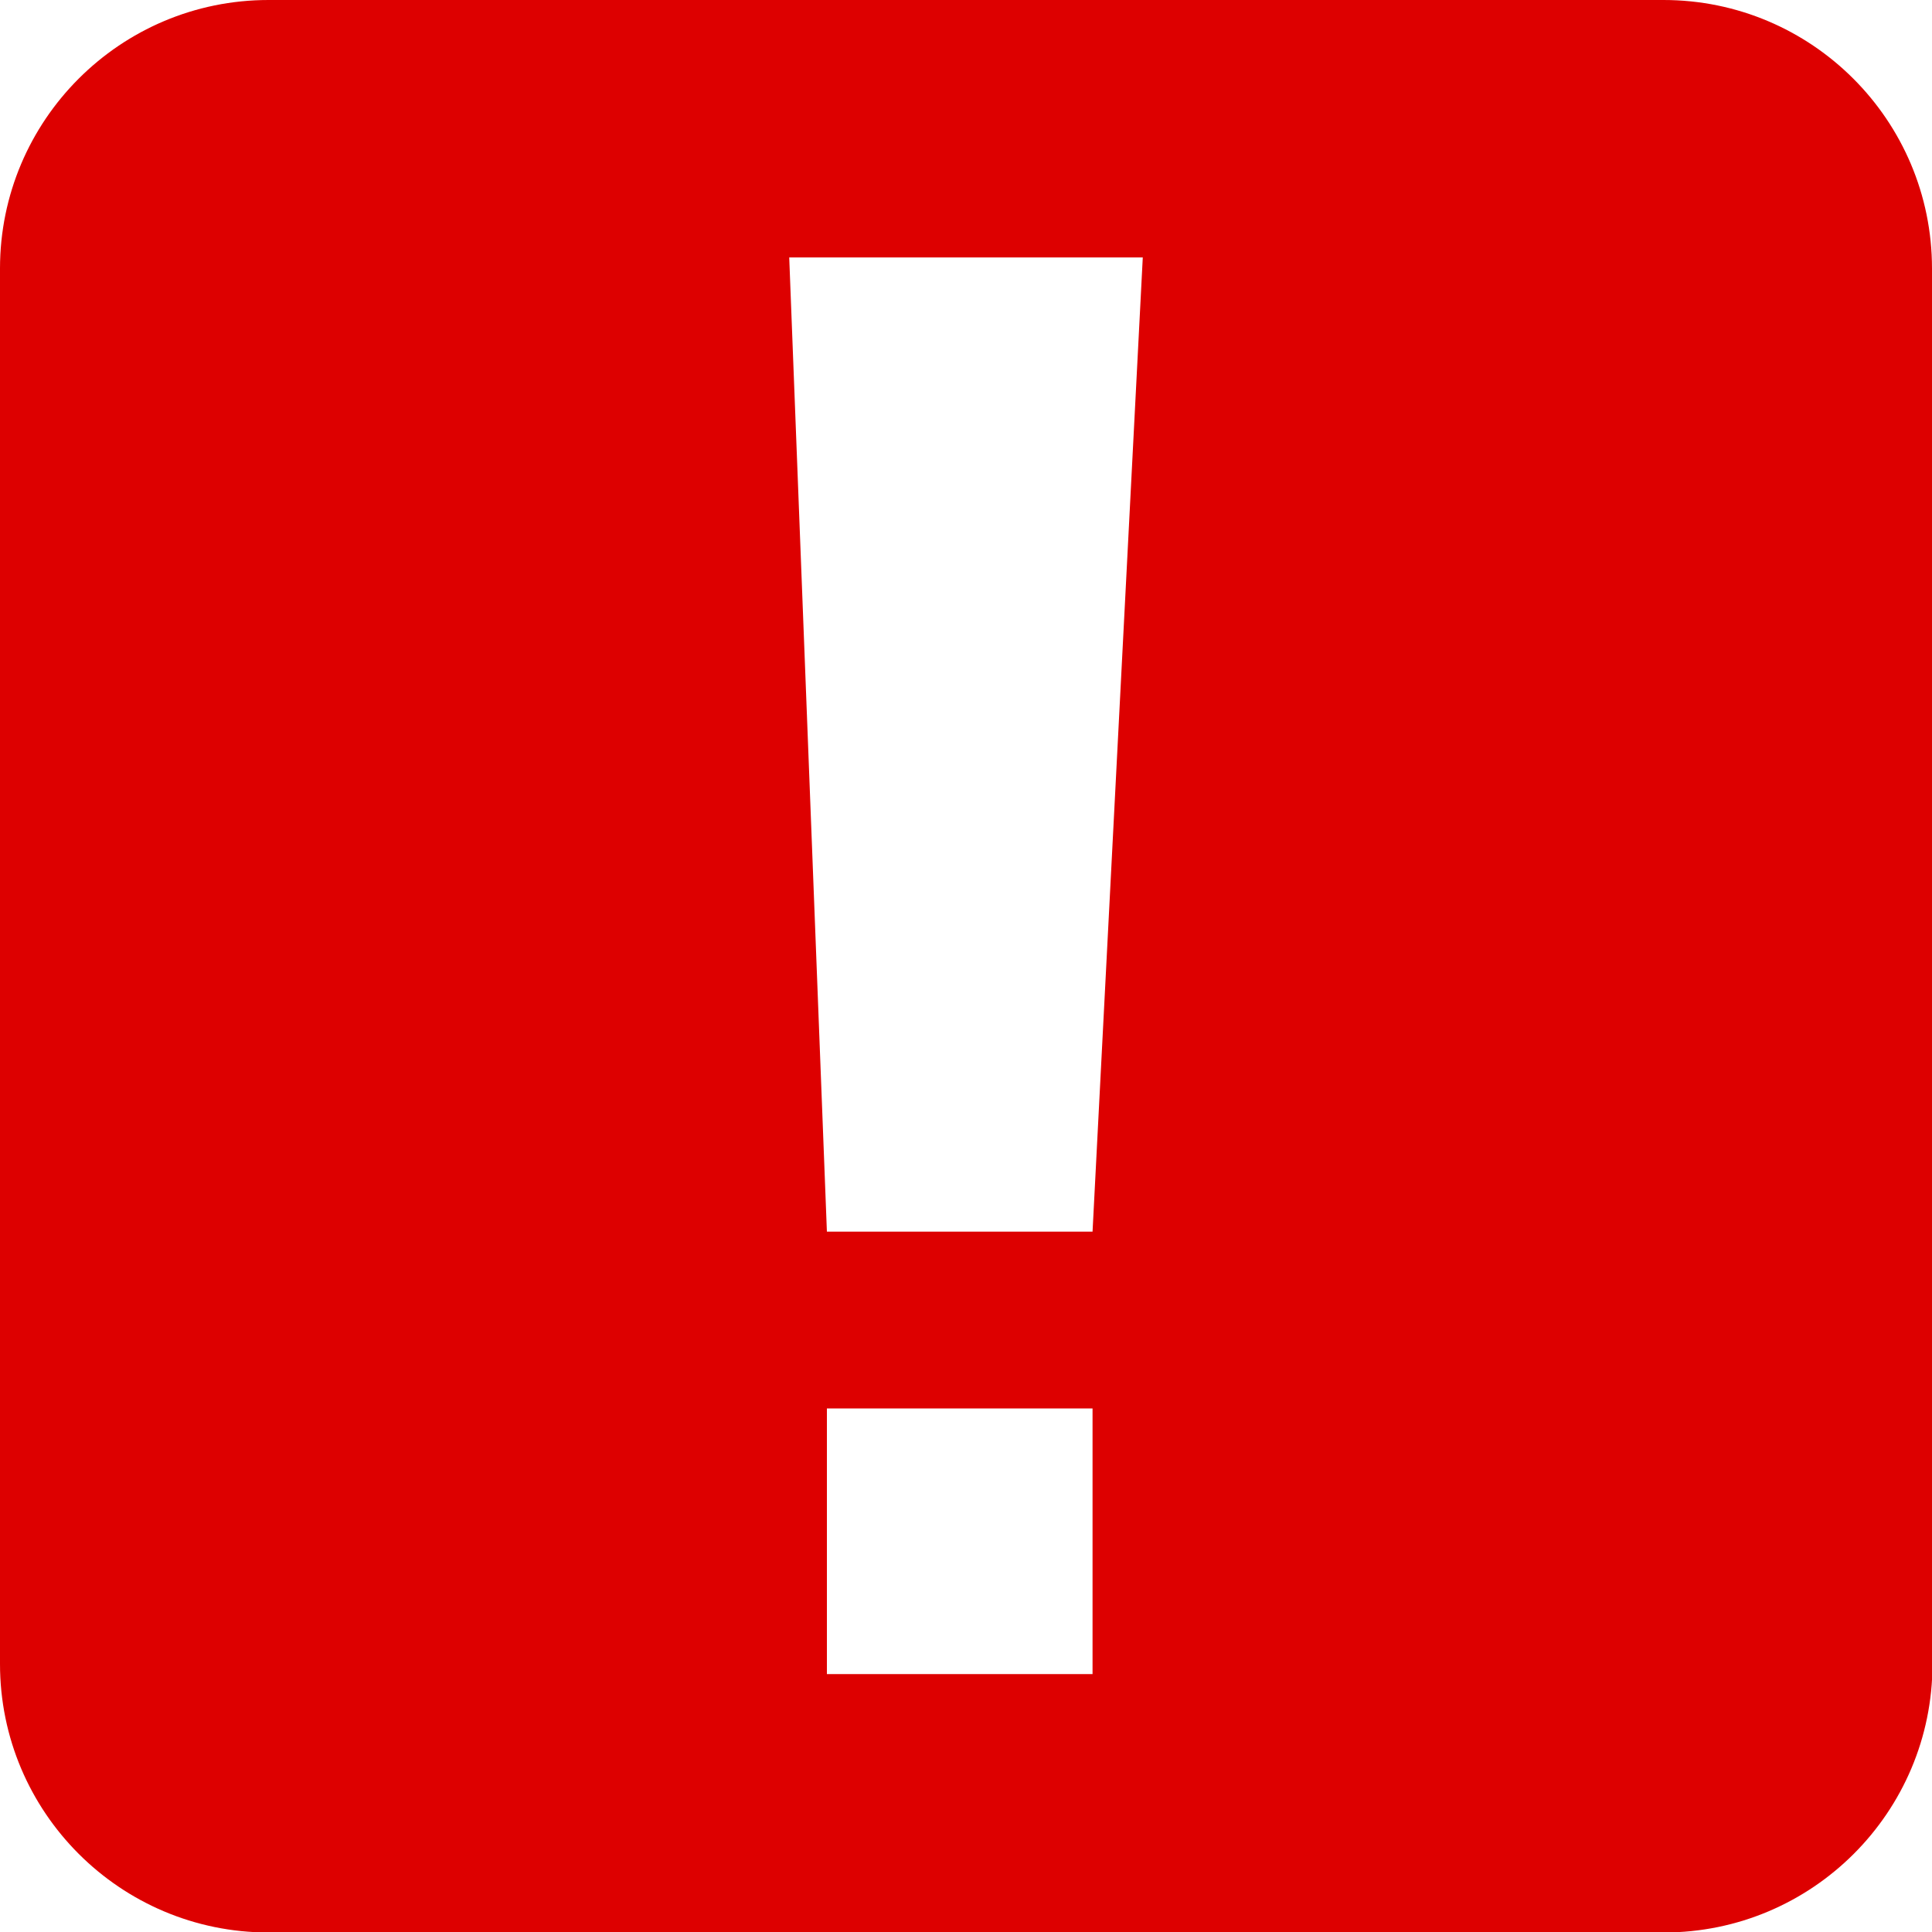
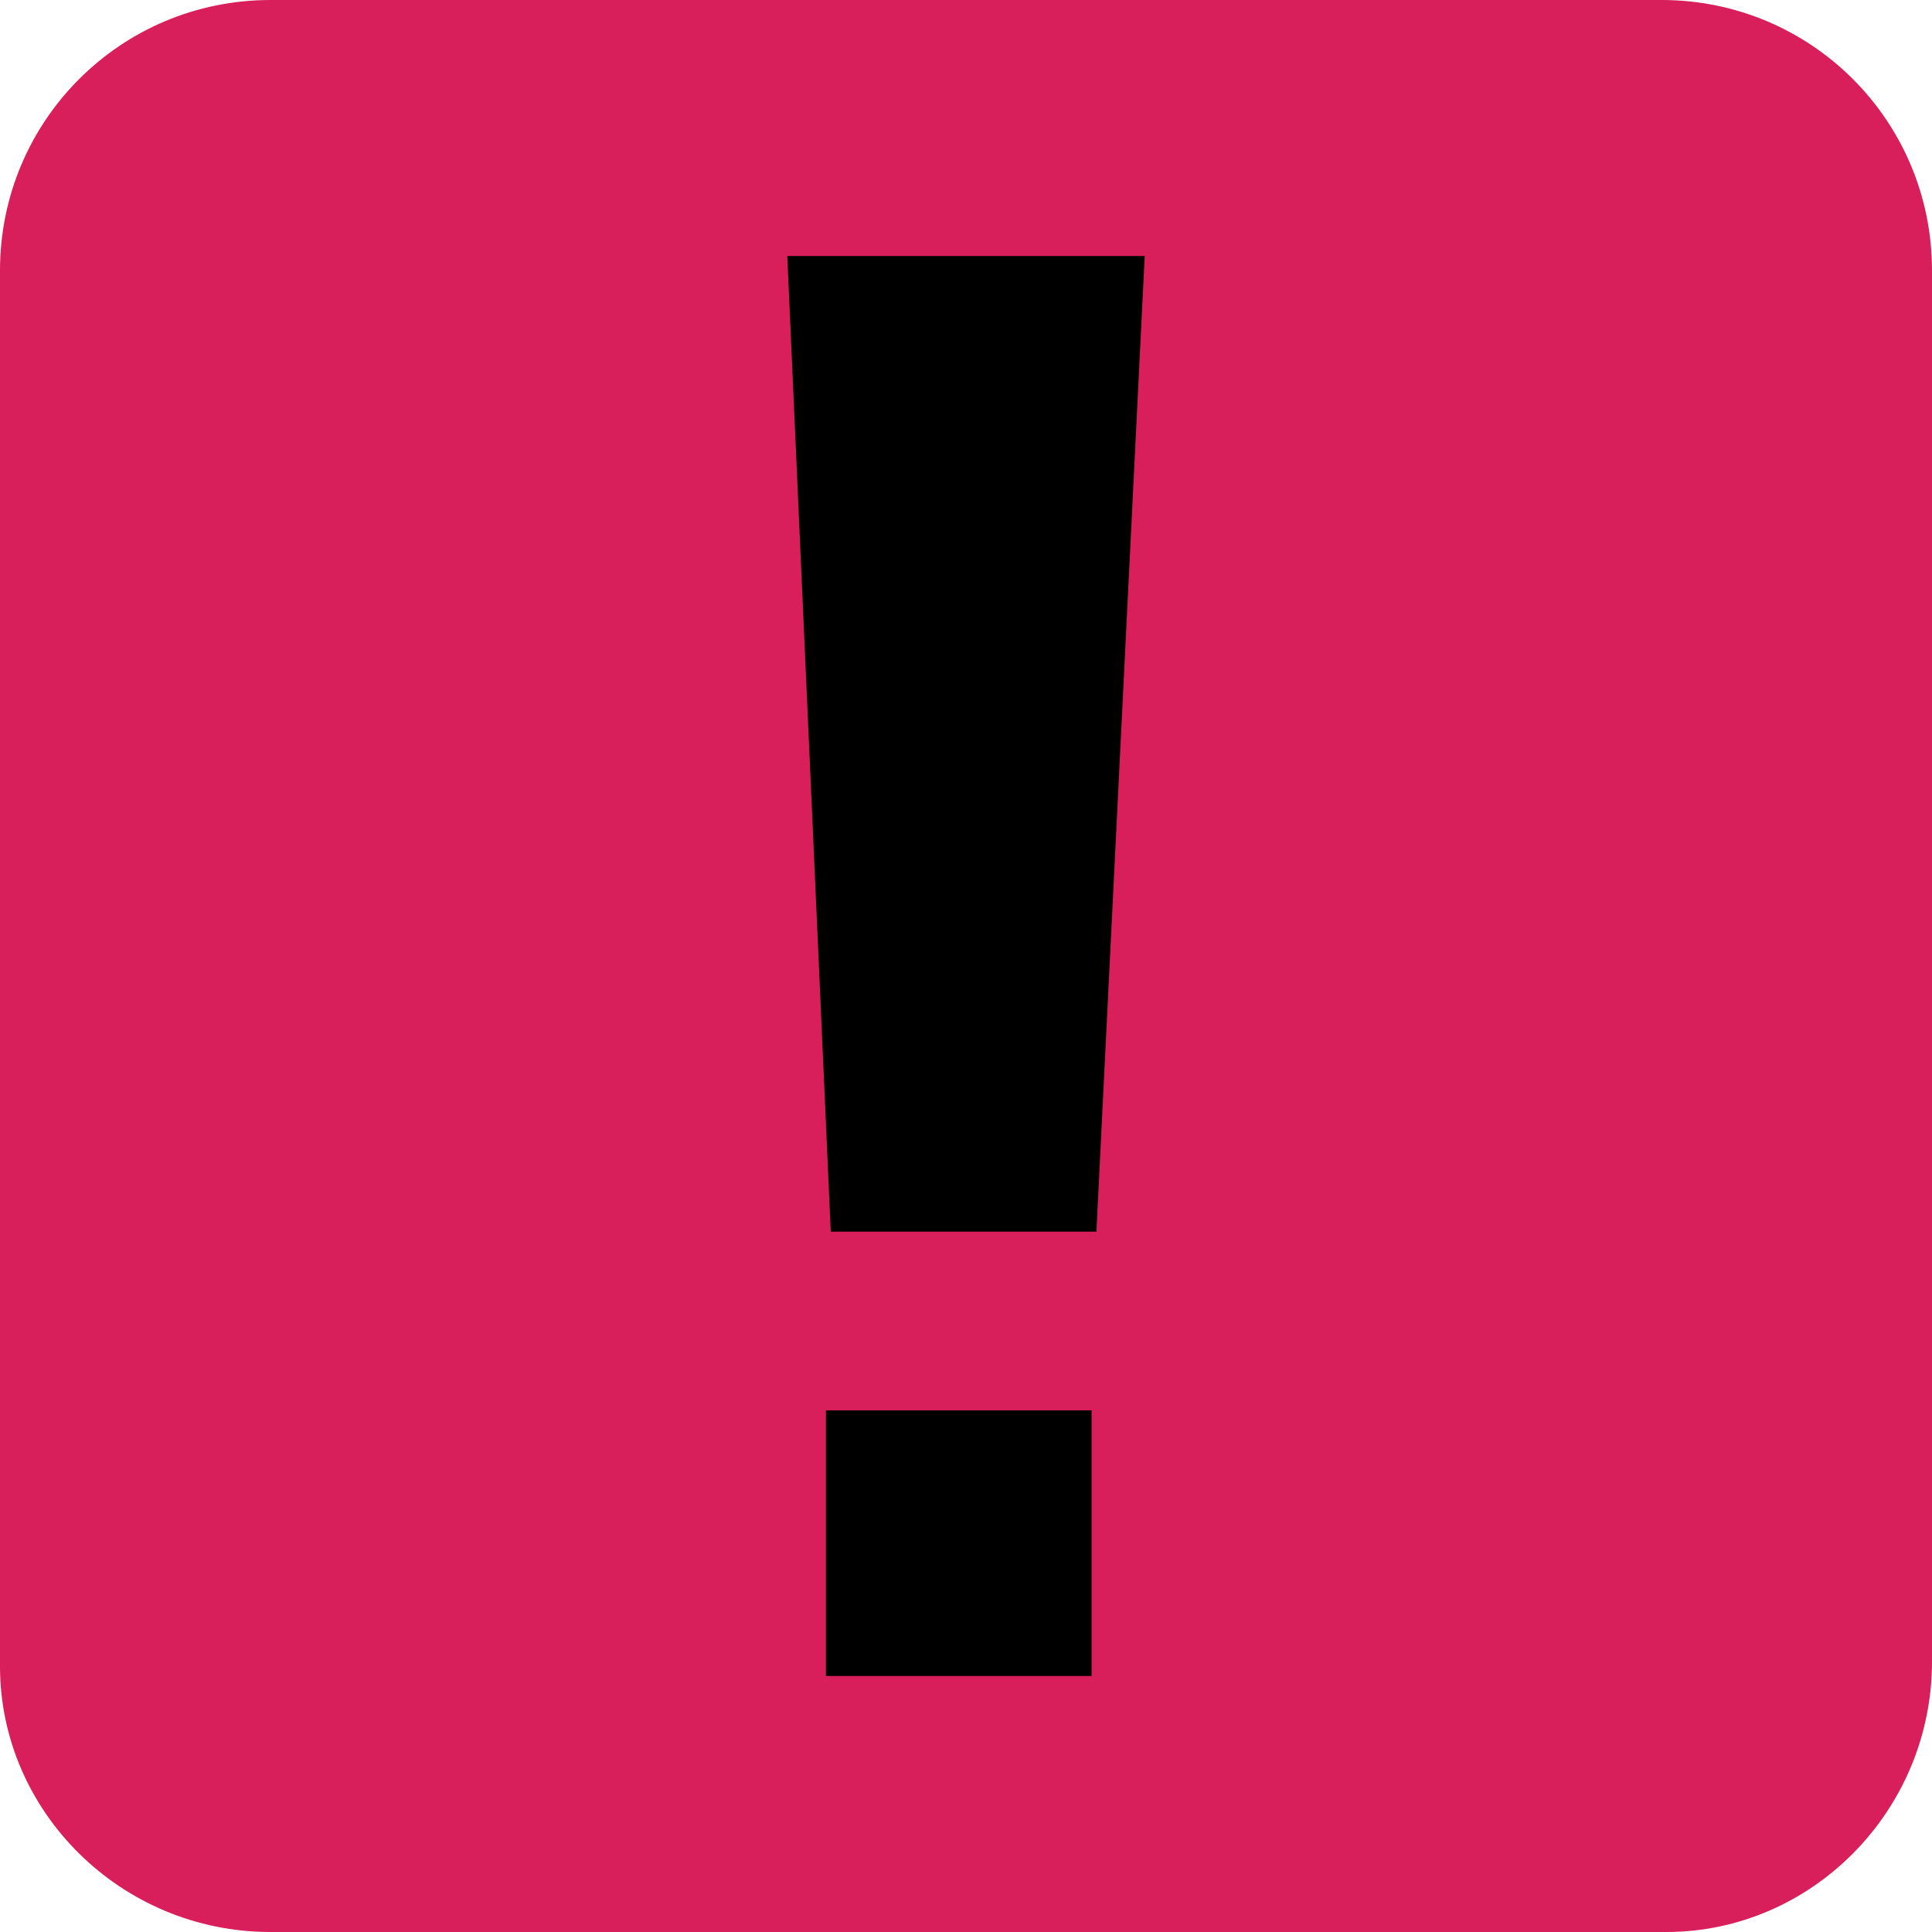
- <svg xmlns="http://www.w3.org/2000/svg" id="Layer_1" viewBox="0 0 40 40">
-   <defs>
-     <style>.cls-1{fill:none;}.cls-2{clip-path:url(#clippath);}.cls-3{fill:#d00;}</style>
-     <clipPath id="clippath">
-       <rect class="cls-1" width="40" height="40" />
+ <svg xmlns="http://www.w3.org/2000/svg" xmlns:xlink="http://www.w3.org/1999/xlink" version="1.1" id="Layer_1" x="0px" y="0px" width="40px" height="40px" viewBox="0 0 40 40" style="enable-background:new 0 0 40 40;" xml:space="preserve">
+   <style type="text/css">
+ 	.st0{clip-path:url(#SVGID_00000132079975280813139250000007834877090332614795_);}
+ 	.st1{fill:#D81E5B;}
+ </style>
+   <g>
+     <defs>
+       <rect id="SVGID_1_" y="0" width="40" height="40" />
+     </defs>
+     <clipPath id="SVGID_00000056420581363445761360000013773409976951236027_">
+       <use xlink:href="#SVGID_1_" style="overflow:visible;" />
    </clipPath>
-   </defs>
-   <g class="cls-2">
-     <path class="cls-3" d="M23.66,5.33l-1.04,20.17h-5.5l-.78-20.17h7.32Zm-6.54,23.83h5.5v5.5h-5.5v-5.5Zm22.88,5.28V5.56c0-3.07-2.49-5.56-5.56-5.56H5.56C2.49,0,0,2.49,0,5.56v28.89c0,3.07,2.49,5.56,5.56,5.56h28.89c3.07,0,5.56-2.49,5.56-5.56" />
+     <rect x="14.1" y="2.9" style="clip-path:url(#SVGID_00000056420581363445761360000013773409976951236027_);" width="10.6" height="33.1" />
+     <g style="clip-path:url(#SVGID_00000056420581363445761360000013773409976951236027_);">
+       <path class="st1" d="M23.7,5.3l-1,20.2h-5.5L16.3,5.3C16.3,5.3,23.7,5.3,23.7,5.3z M17.1,29.2h5.5v5.5h-5.5V29.2z M40,34.4V5.6    C40,2.5,37.5,0,34.4,0H5.6C2.5,0,0,2.5,0,5.6v28.9C0,37.5,2.5,40,5.6,40h28.9C37.5,40,40,37.5,40,34.4" />
+     </g>
  </g>
</svg>
